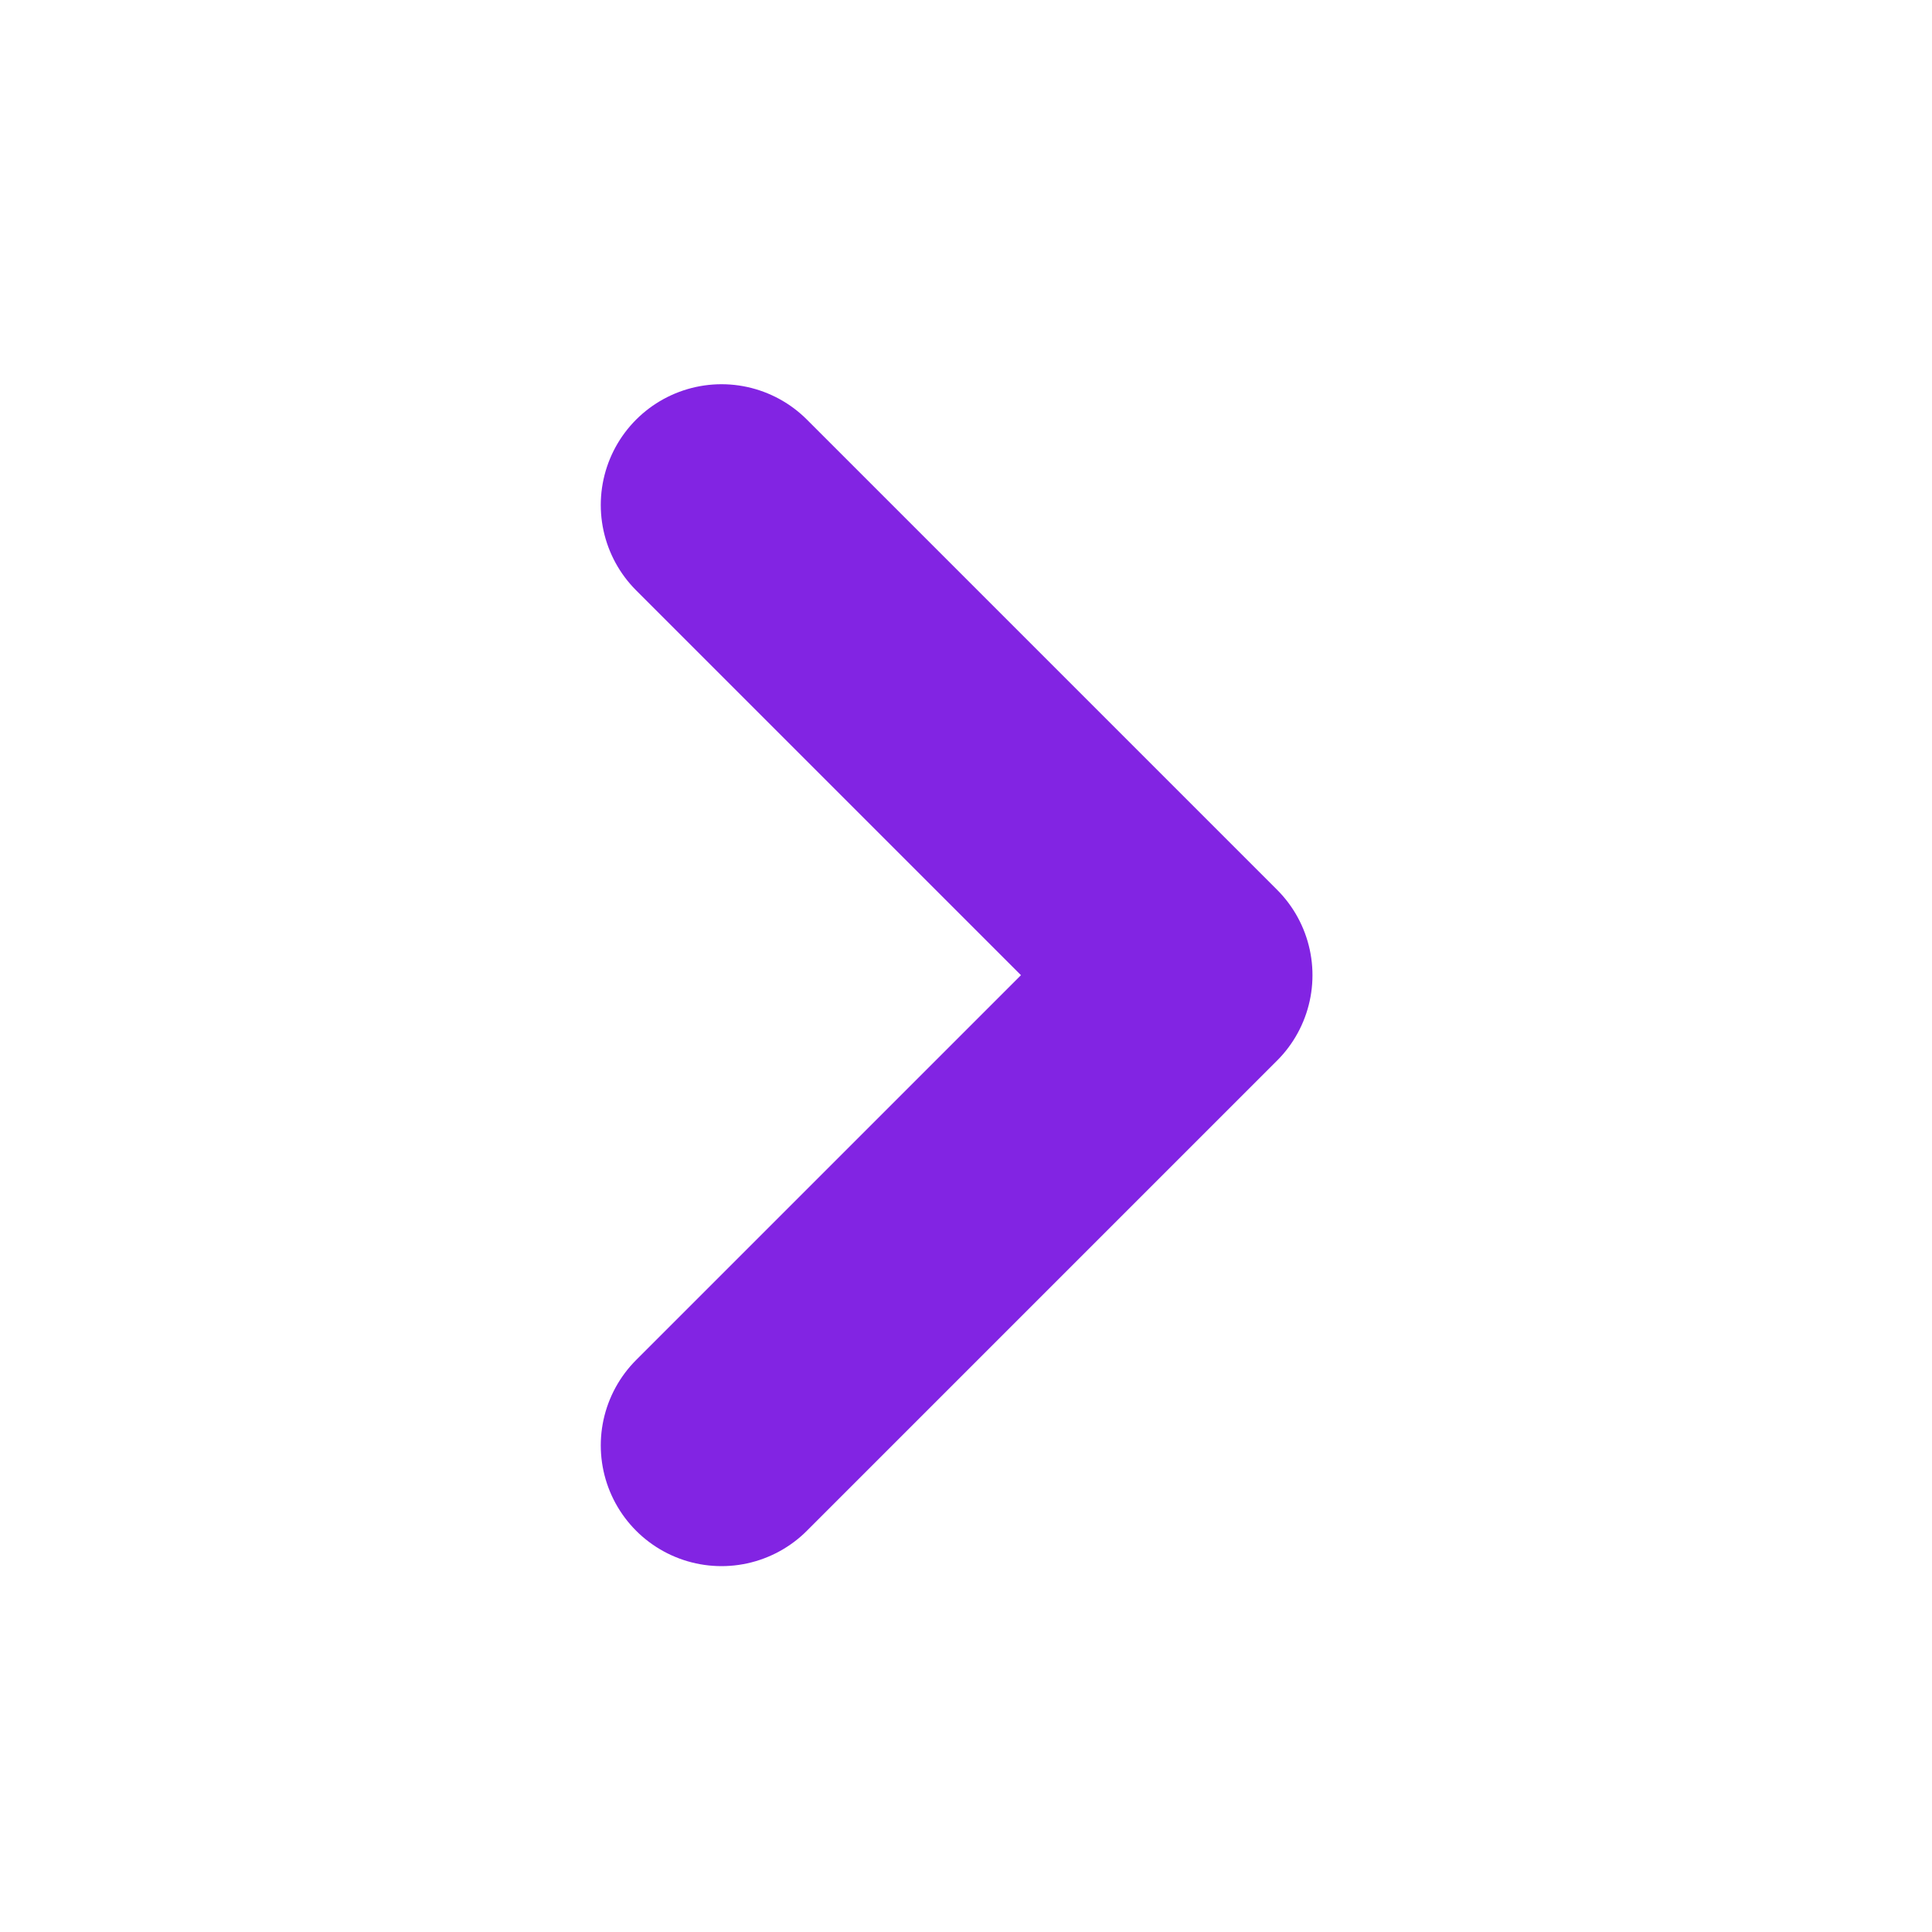
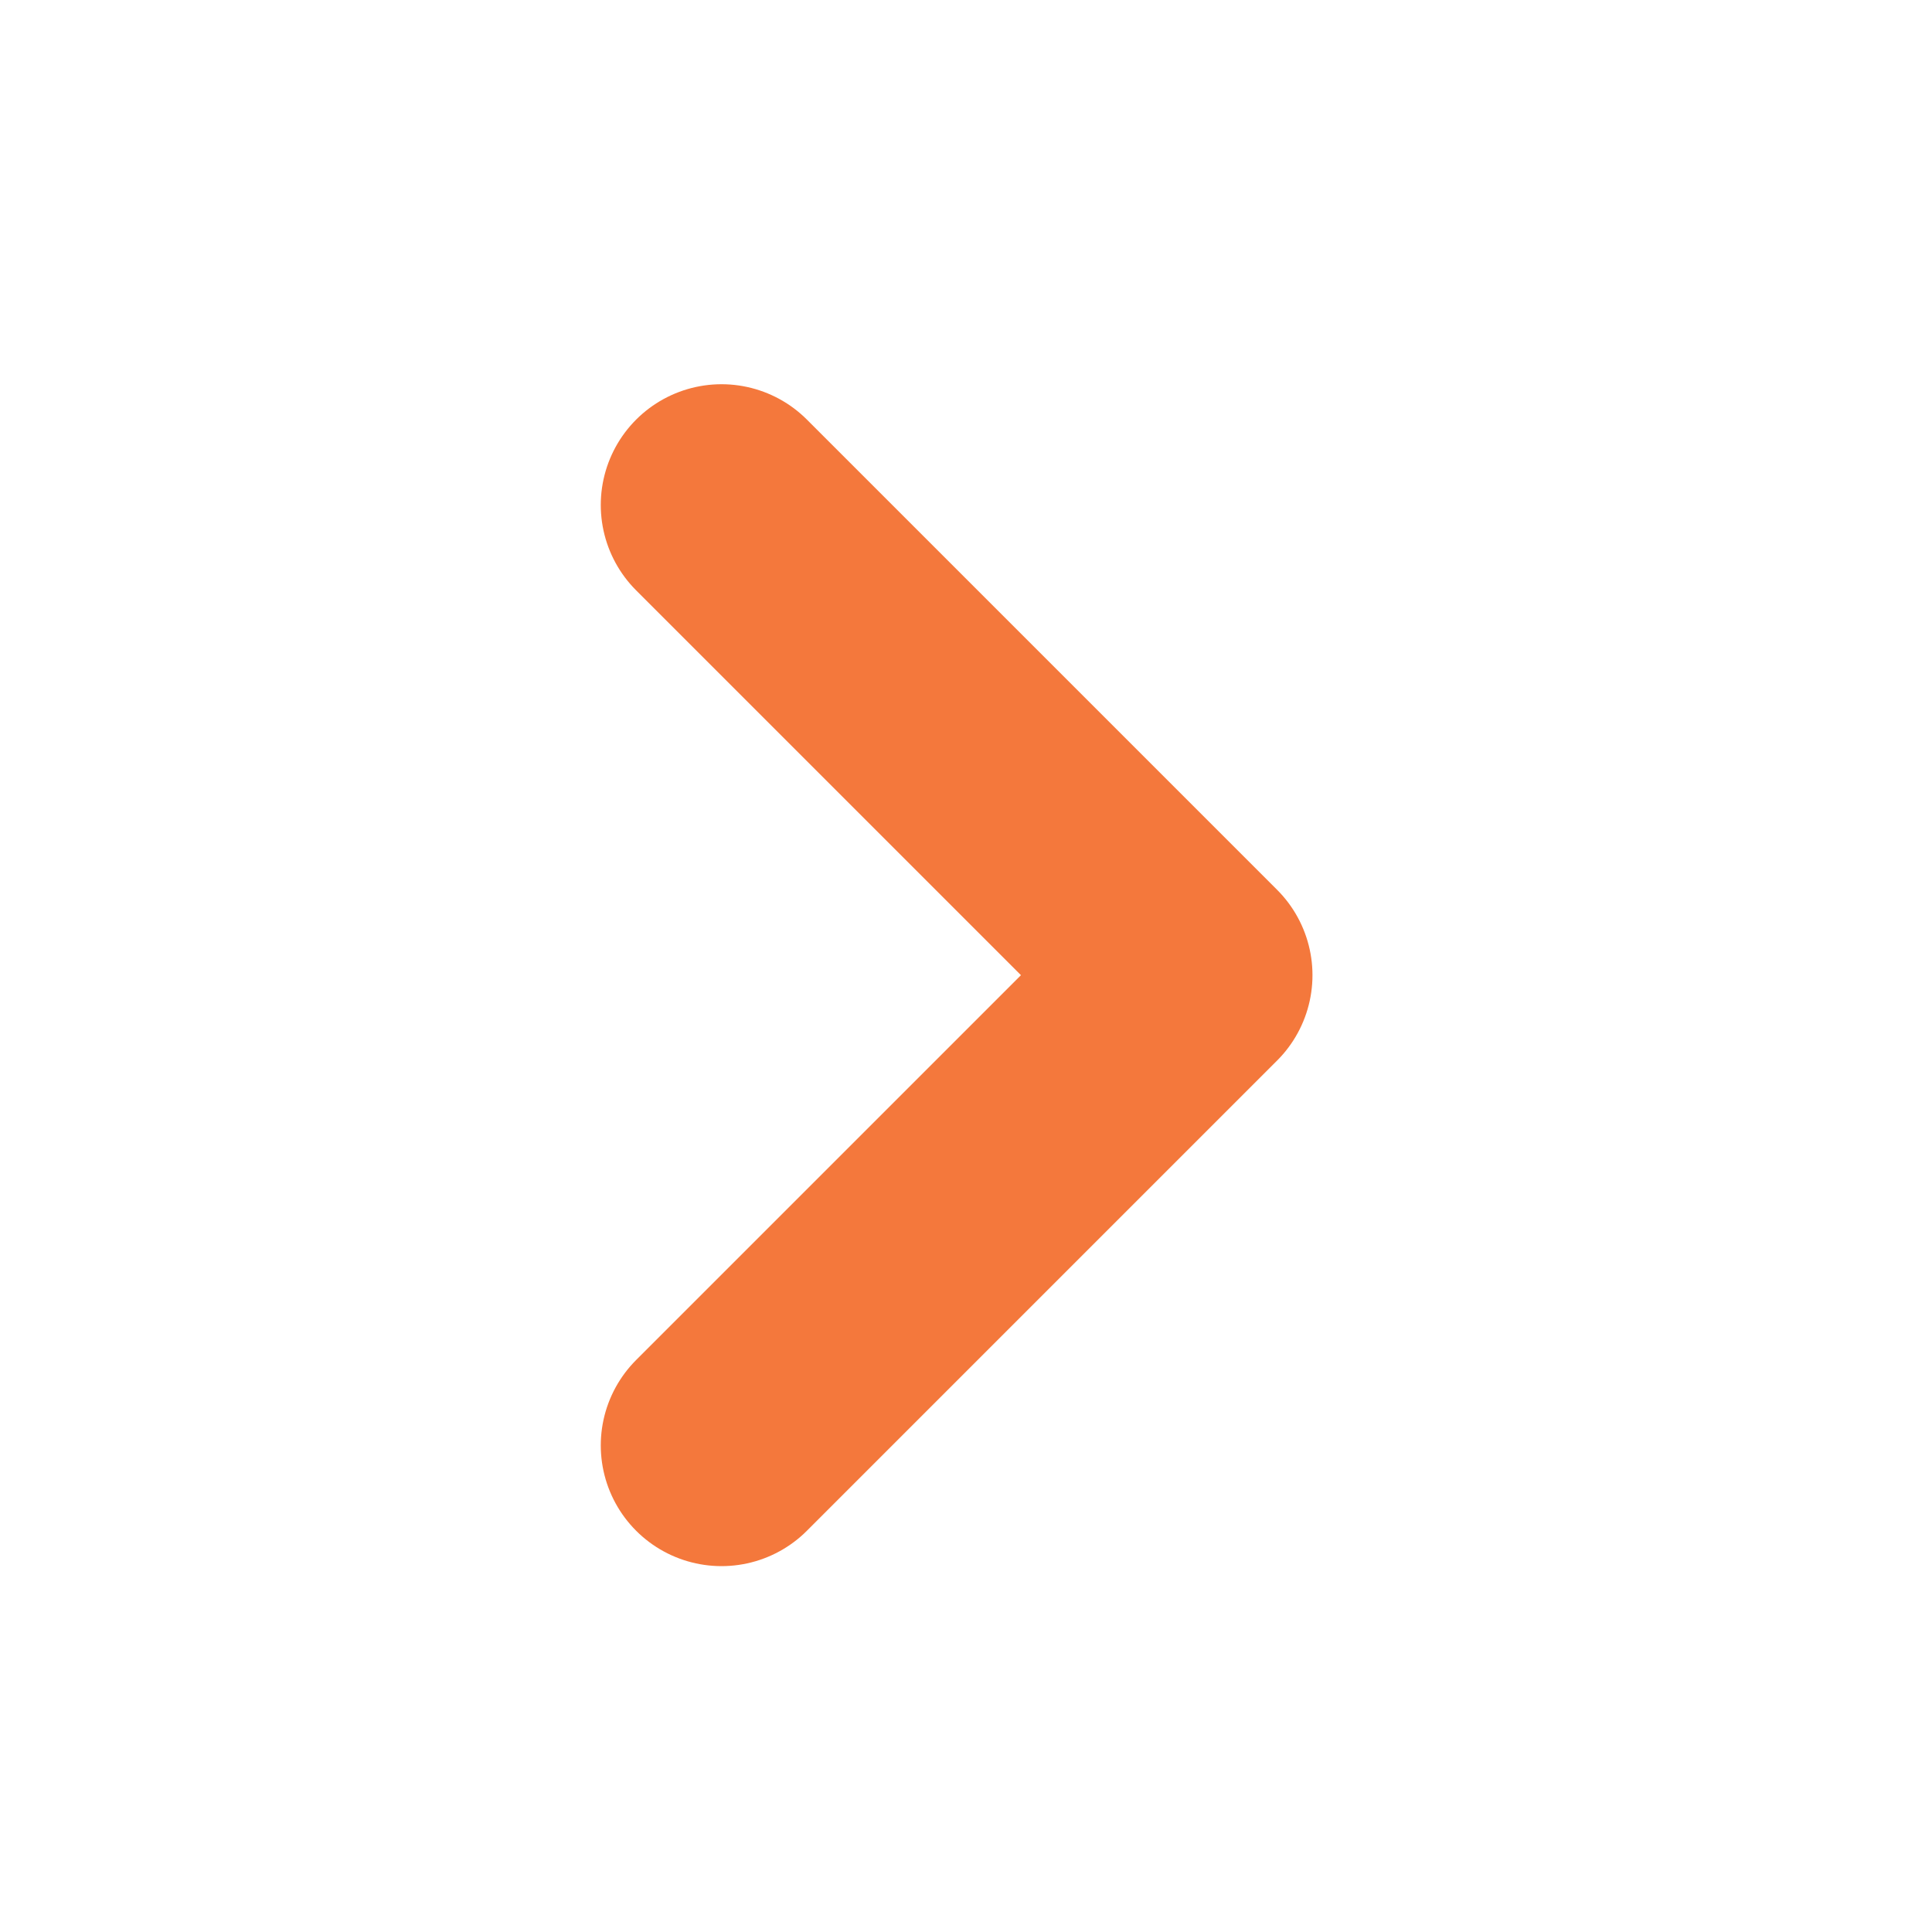
<svg xmlns="http://www.w3.org/2000/svg" width="24" height="24" viewBox="0 0 24 24" fill="none">
-   <path d="M8.963 17.955L14.804 12.114L8.963 6.273" stroke="#8224E3" stroke-width="3" stroke-linecap="round" stroke-linejoin="round" />
+   <path d="M8.963 17.955L14.804 12.114L8.963 6.273" stroke="#F4783C" stroke-width="3" stroke-linecap="round" stroke-linejoin="round" />
</svg>
